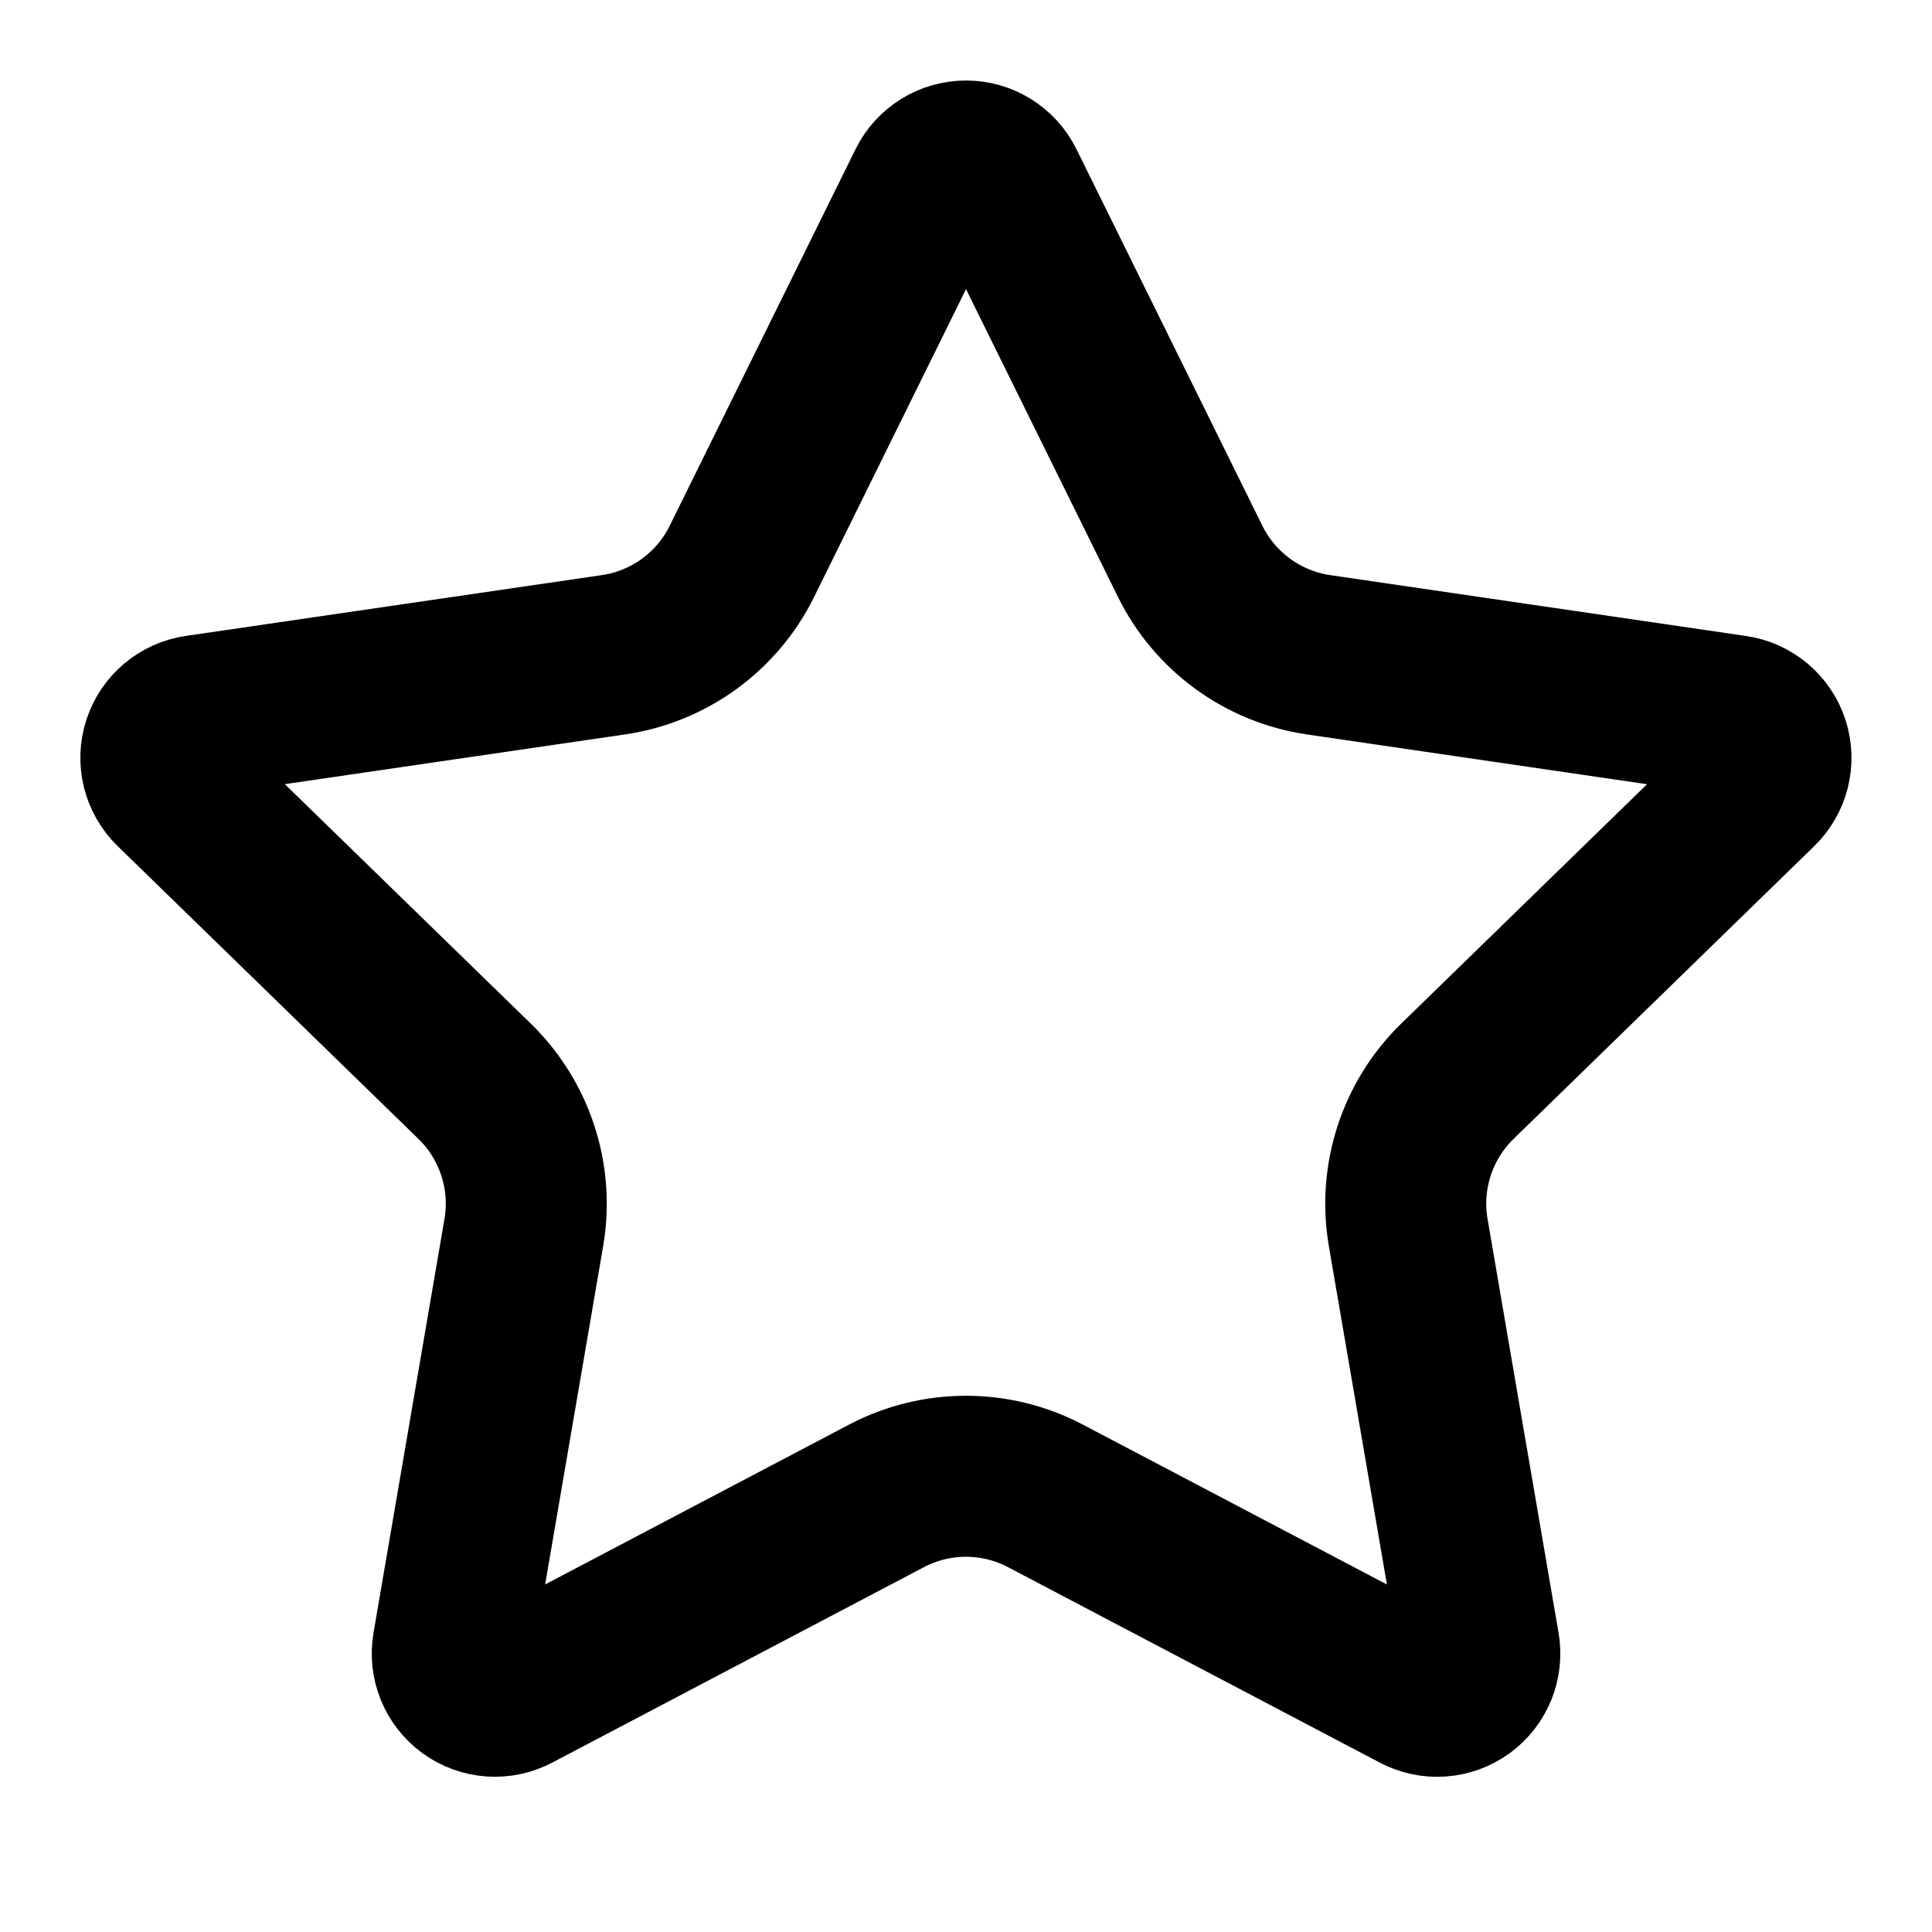
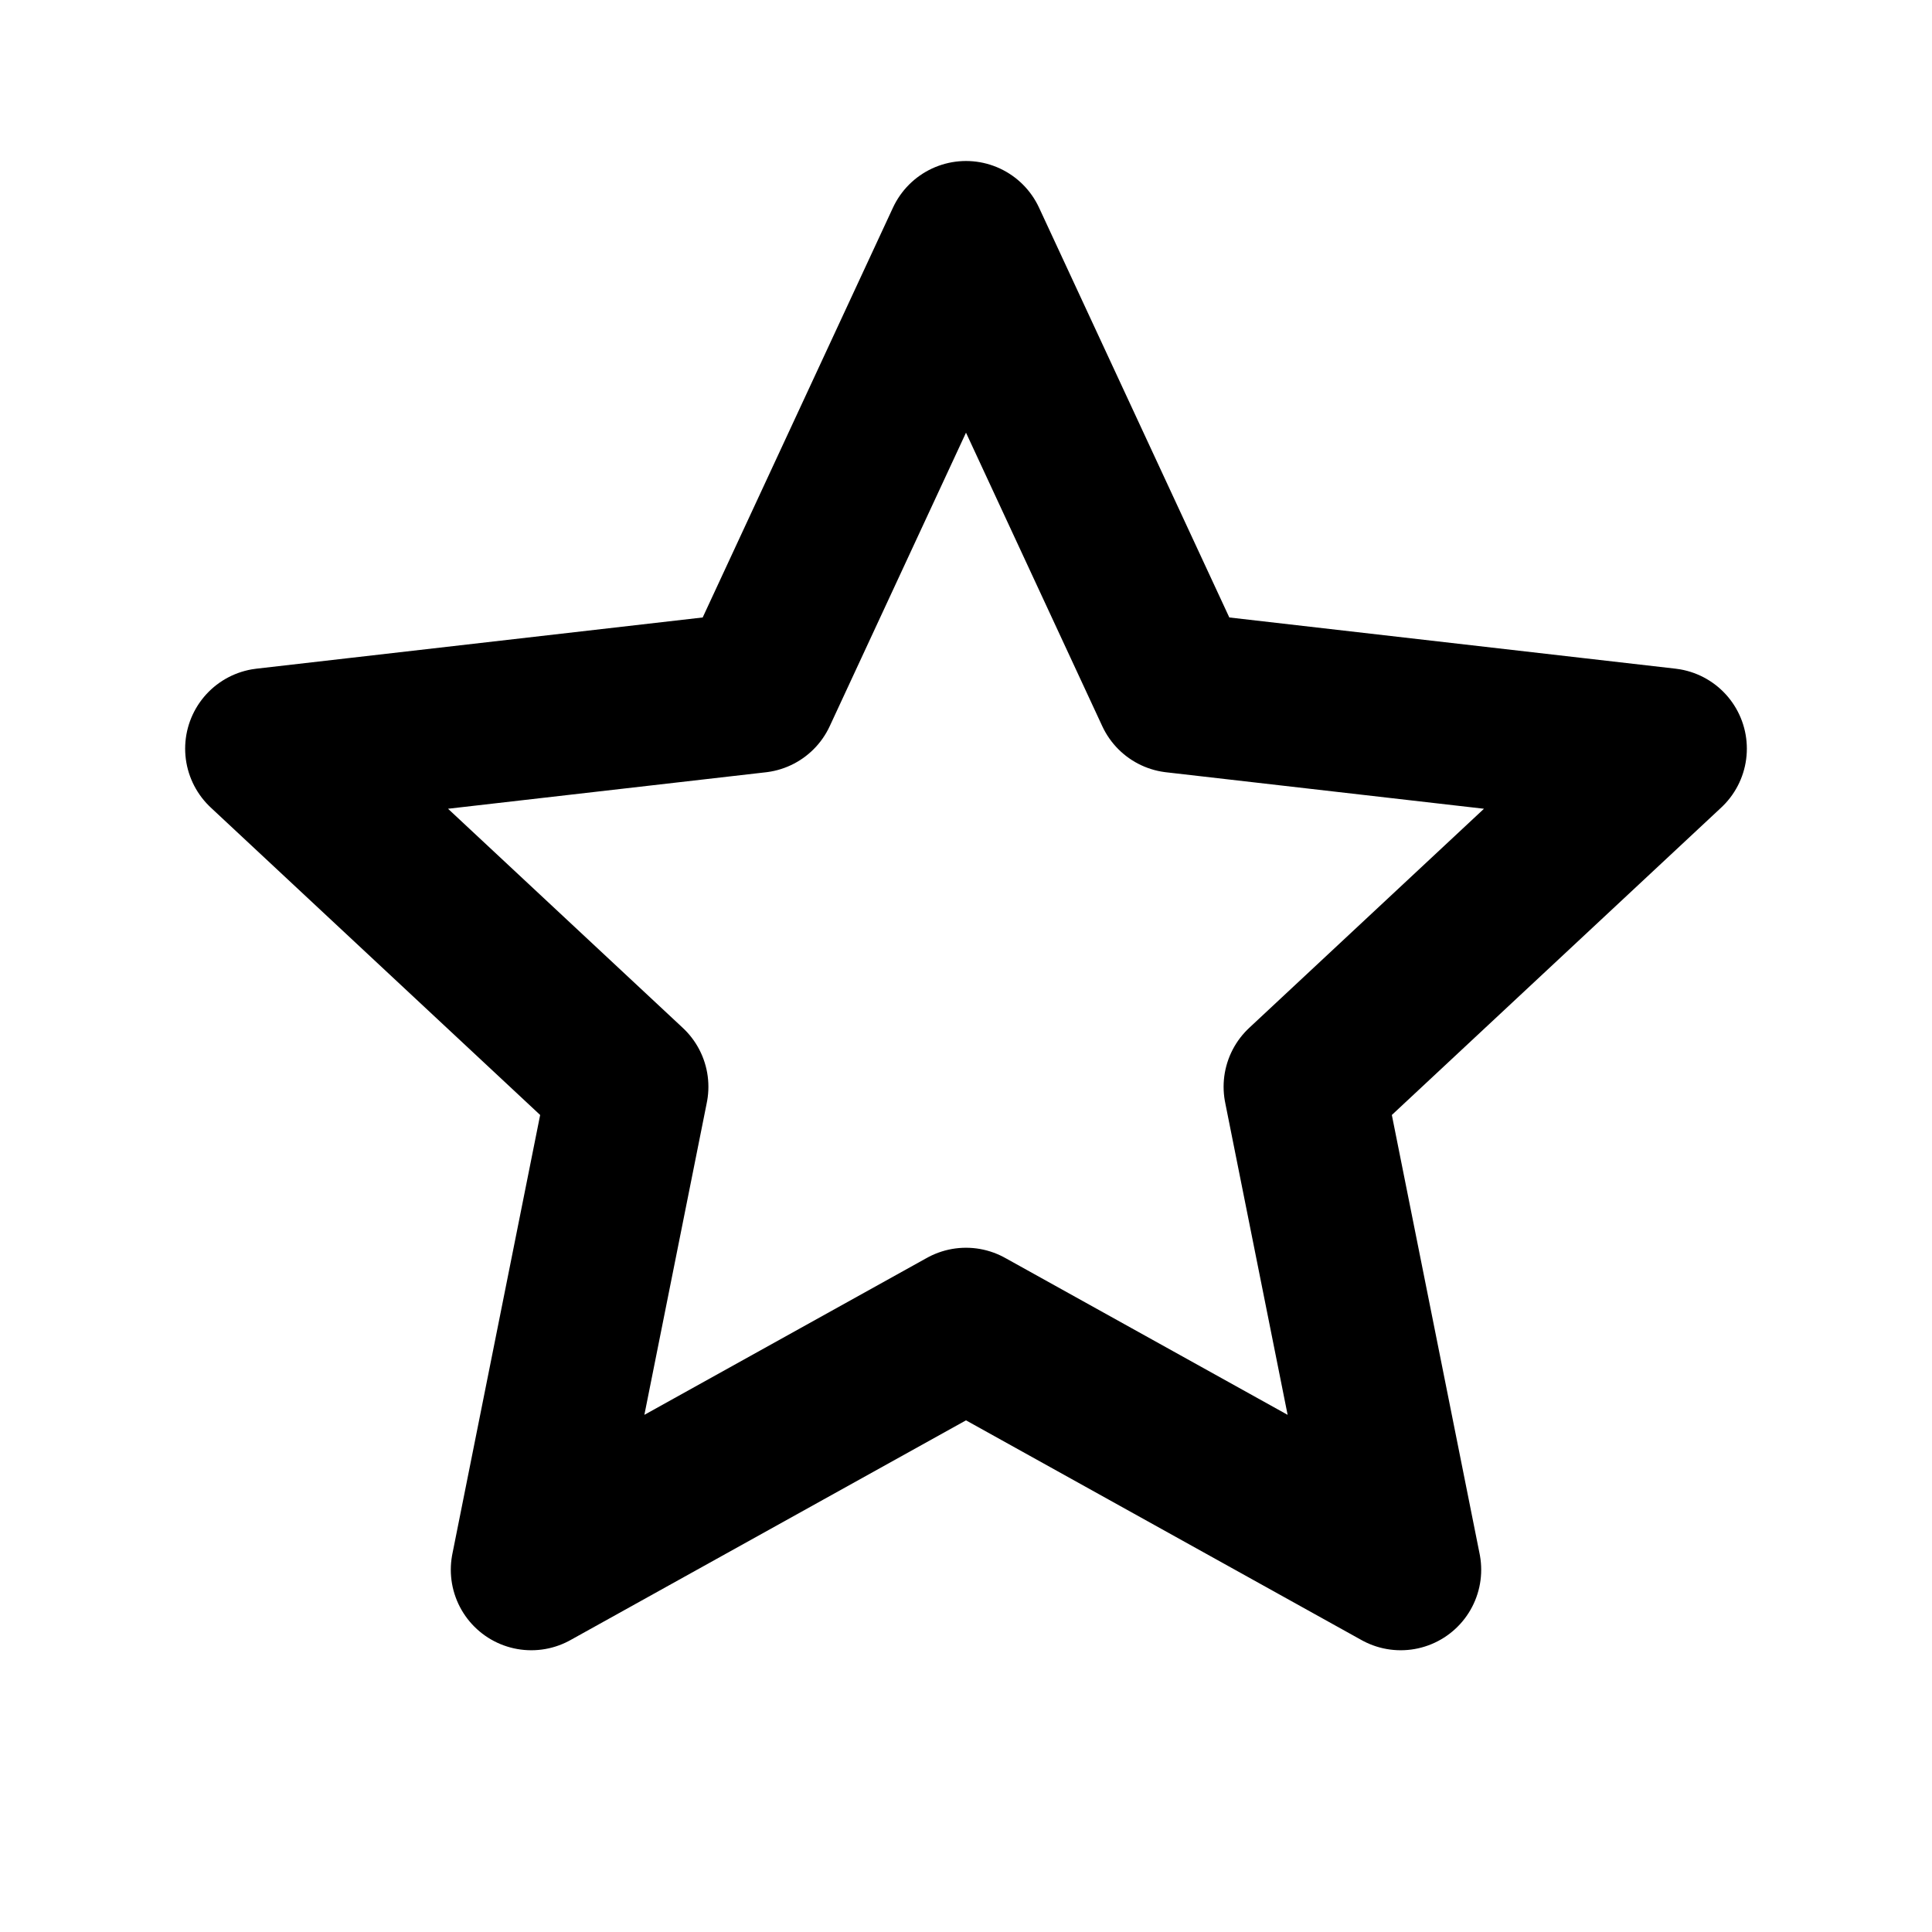
<svg xmlns="http://www.w3.org/2000/svg" width="24" height="24" viewBox="0 0 24 24" fill="none" stroke="currentColor" stroke-width="2" stroke-linecap="round" stroke-linejoin="round">
-   <path d="M11.525 2.295a.53.53 0 0 1 .95 0l2.31 4.679a2.123 2.123 0 0 0 1.595 1.16l5.166.756a.53.53 0 0 1 .294.904l-3.736 3.638a2.123 2.123 0 0 0-.611 1.878l.882 5.14a.53.53 0 0 1-.771.56l-4.618-2.428a2.122 2.122 0 0 0-1.973 0L6.396 21.01a.53.53 0 0 1-.77-.56l.881-5.139a2.122 2.122 0 0 0-.611-1.879L2.16 9.795a.53.53 0 0 1 .294-.906l5.165-.755a2.122 2.122 0 0 0 1.597-1.16z" />
+   <path d="M12 3l2.6 5.6 6.1.7-4.5 4.2 1.2 6L12 16.5 6.6 19.5l1.2-6L3.3 9.3l6.1-.7z" />
</svg>
